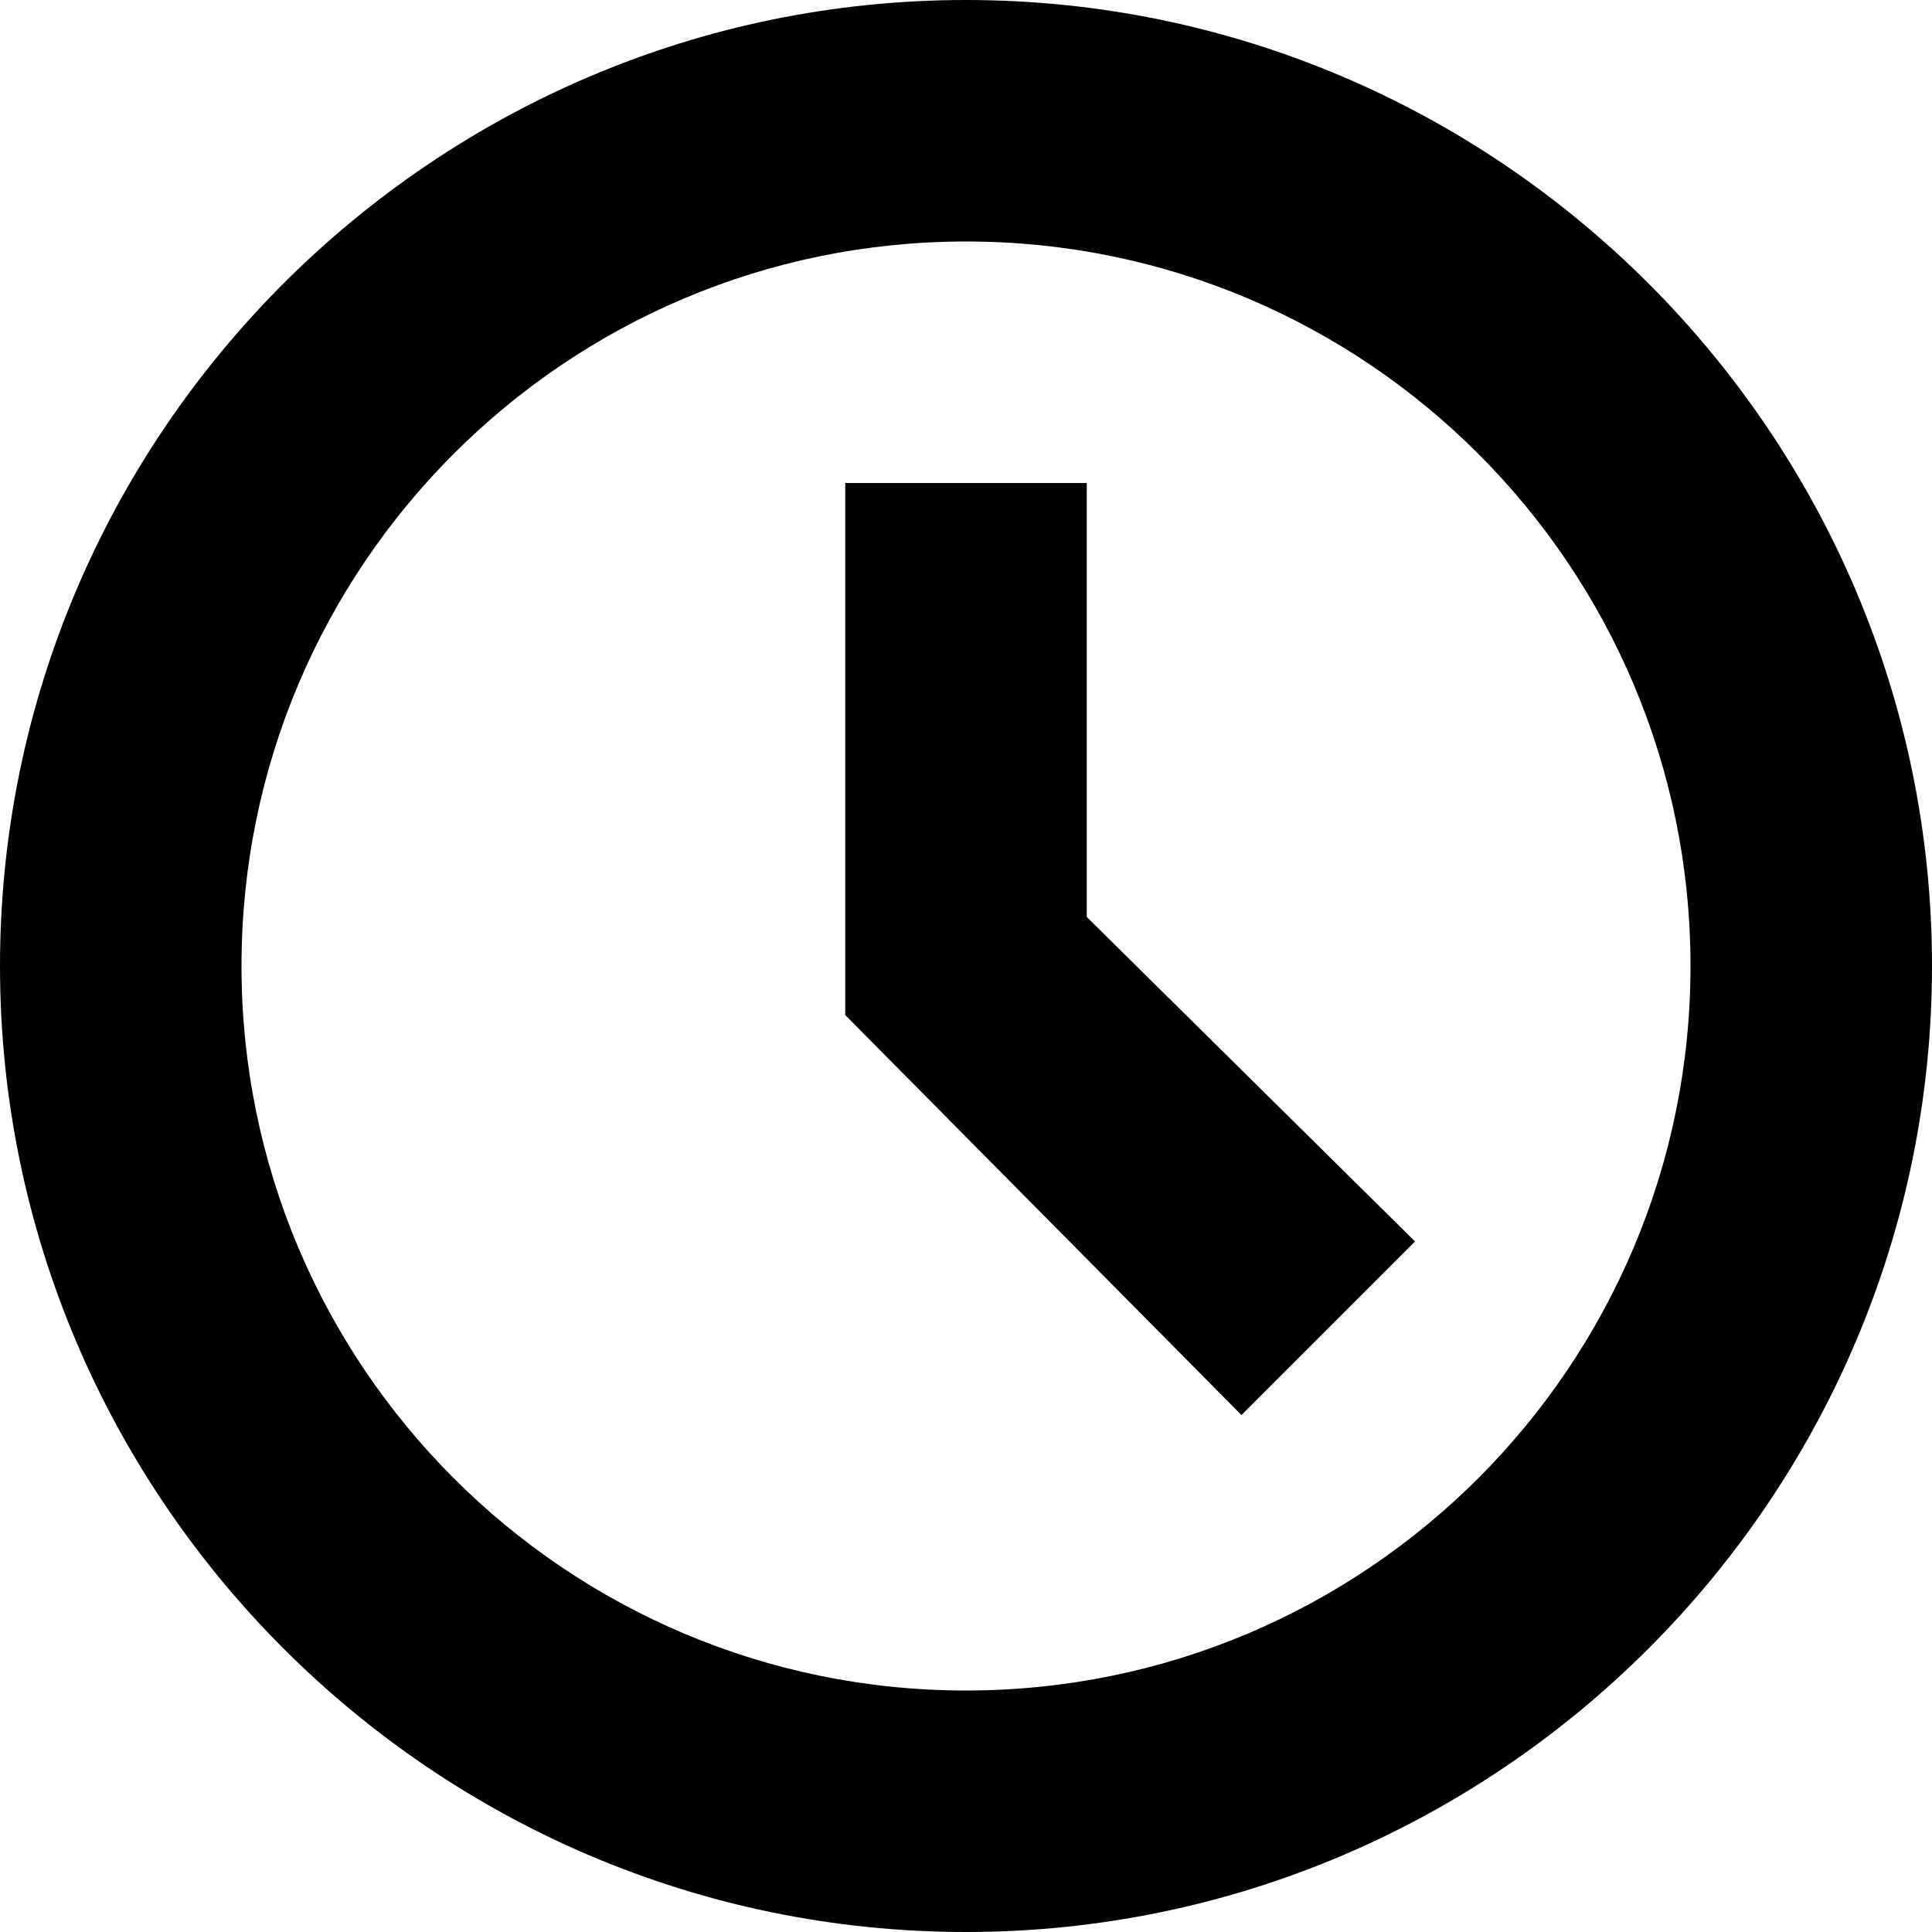
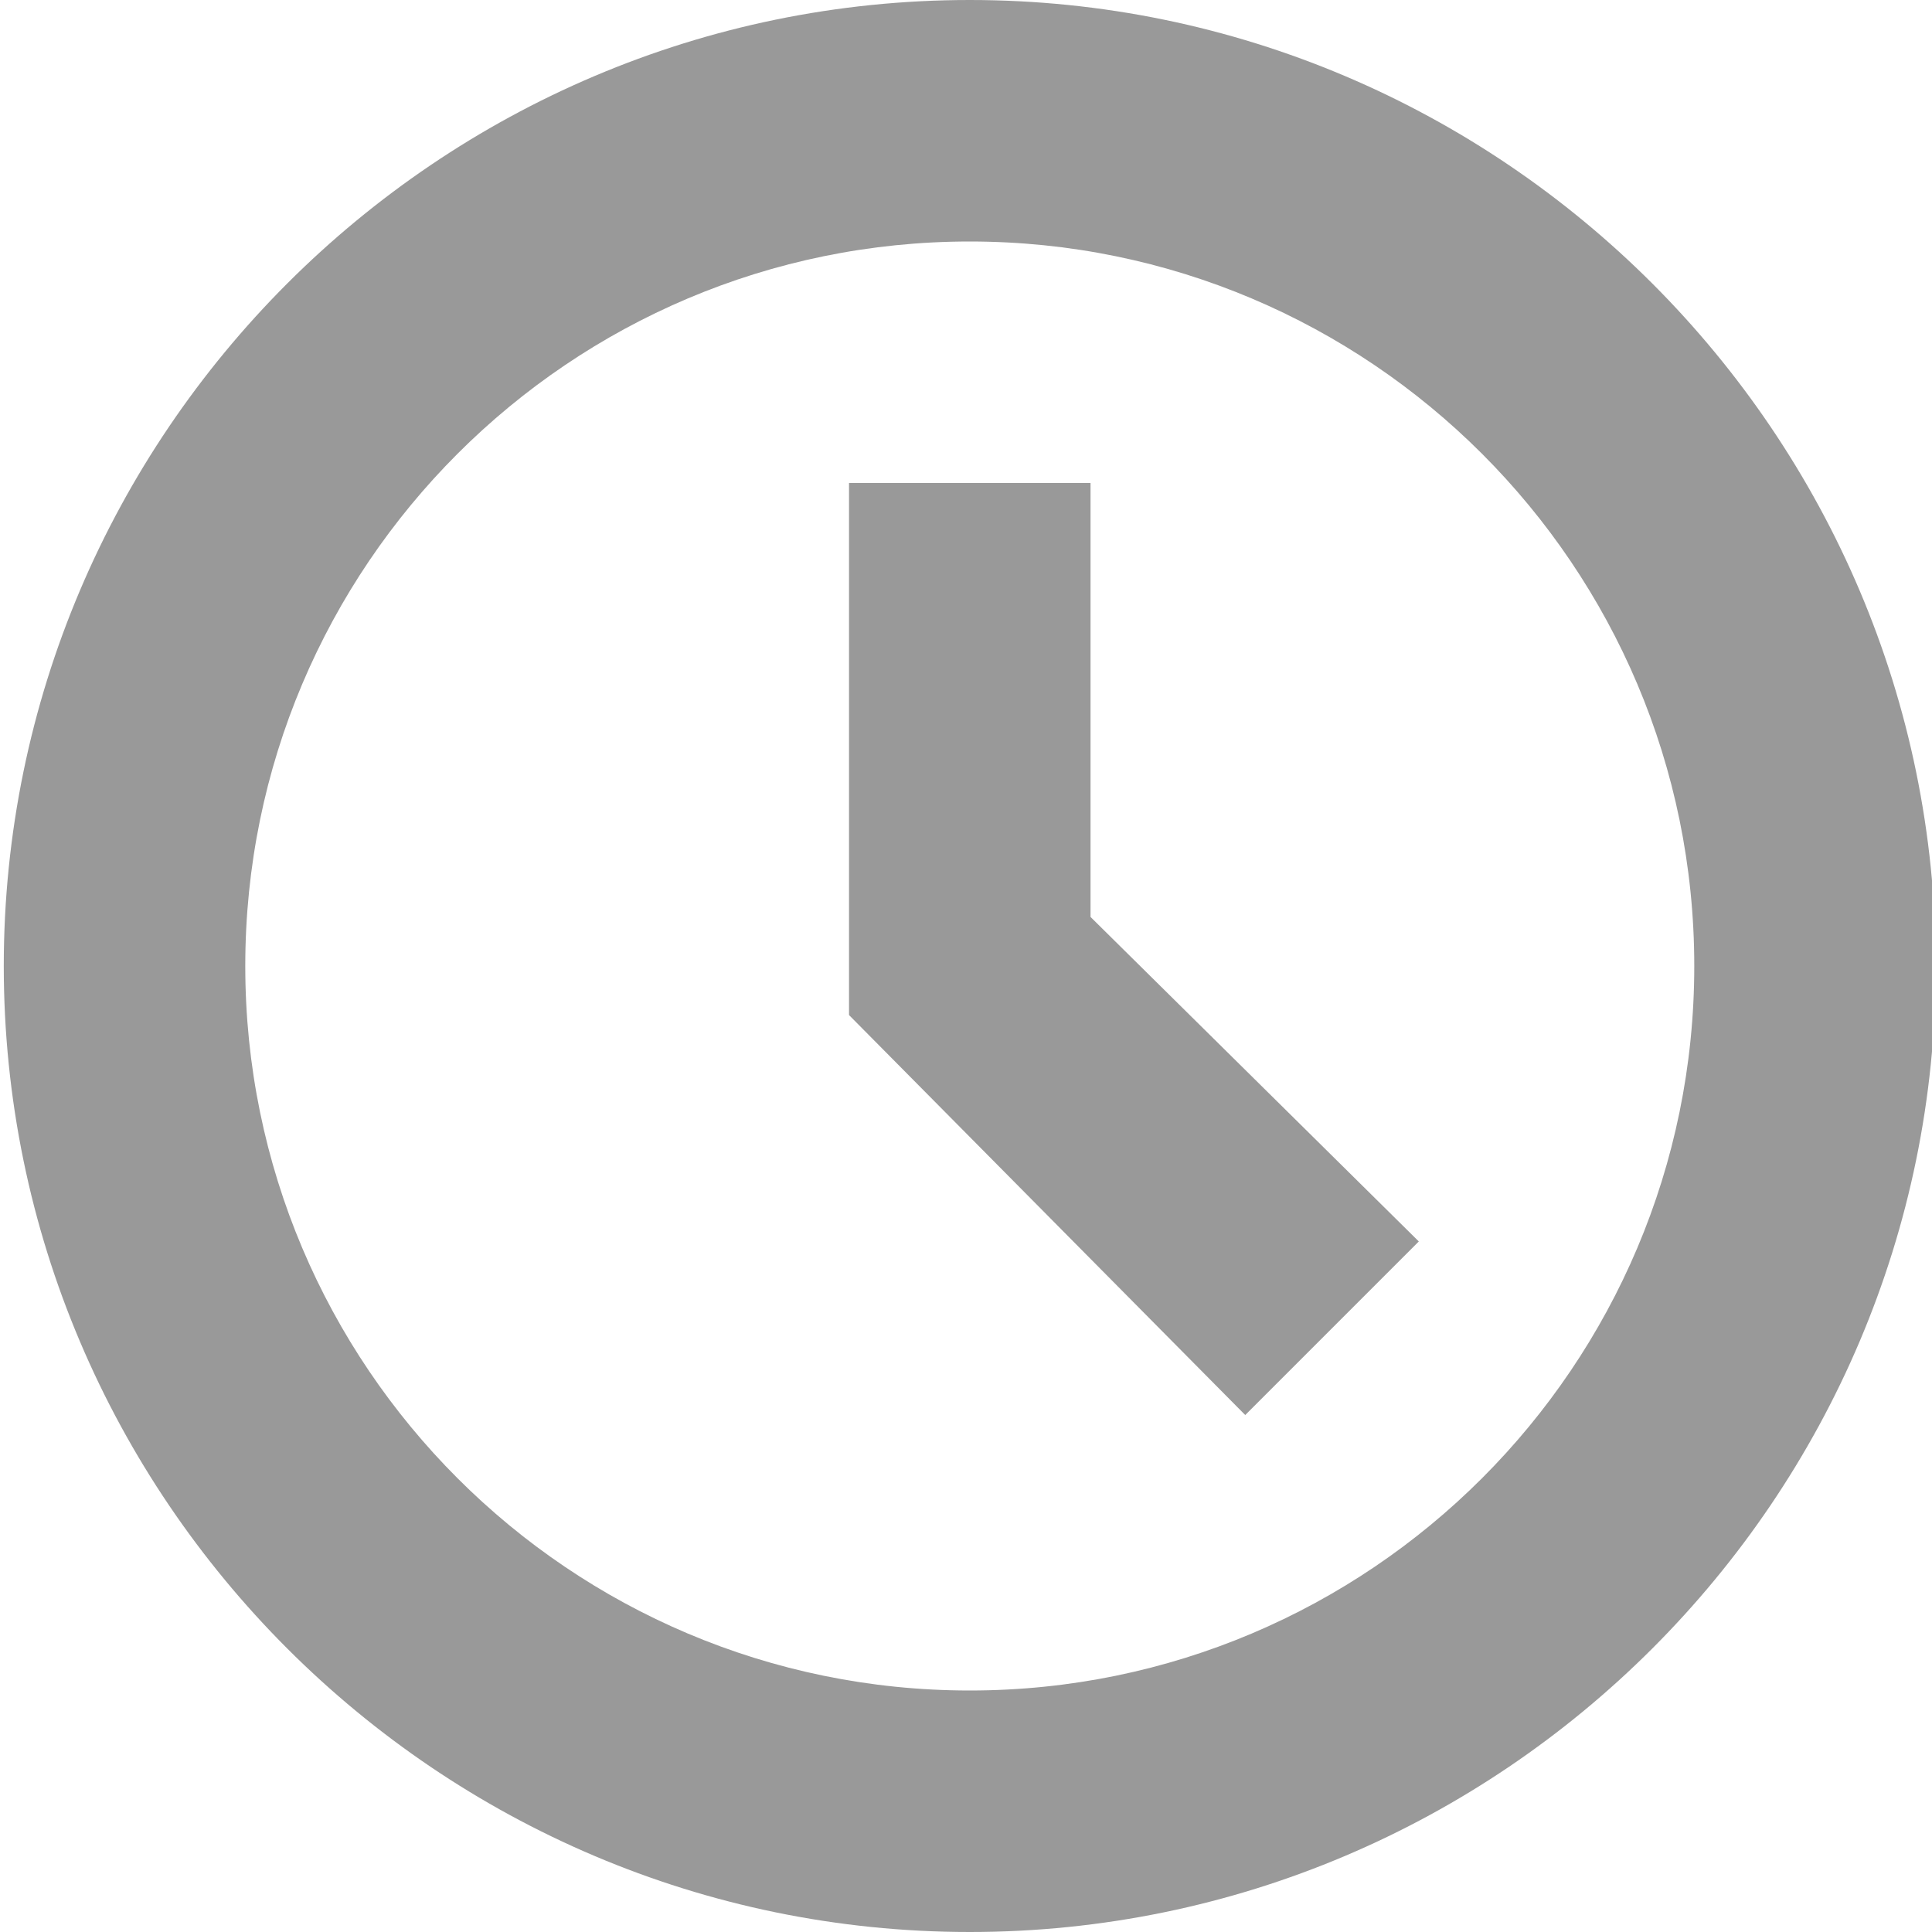
- <svg xmlns="http://www.w3.org/2000/svg" width="512" height="512" viewBox="56 -56 512 512">
-   <path d="M385 319L280 213V72h64v115l87 86-46 46zM312-56C171-56 56 59 56 200s115 256 256 256 256-115 256-256S453-56 312-56zm0 448c-106 0-192-86-192-192S206 8 312 8s192 86 192 192-86 192-192 192z" />
+ <svg xmlns="http://www.w3.org/2000/svg" version="1.1" id="Layer_1" x="0px" y="0px" width="512px" height="512px" viewBox="0 0 512 512" enable-background="new 0 0 512 512" xml:space="preserve">
+   <path fill="#999999" d="M330,375L225,269V128h64v115l87,86L330,375z M257,0C116,0,1,115,1,256s115,256,256,256s256-115,256-256  S398,0,257,0z M257,448c-106,0-192-86-192-192S151,64,257,64s192,86,192,192S363,448,257,448z" />
</svg>
